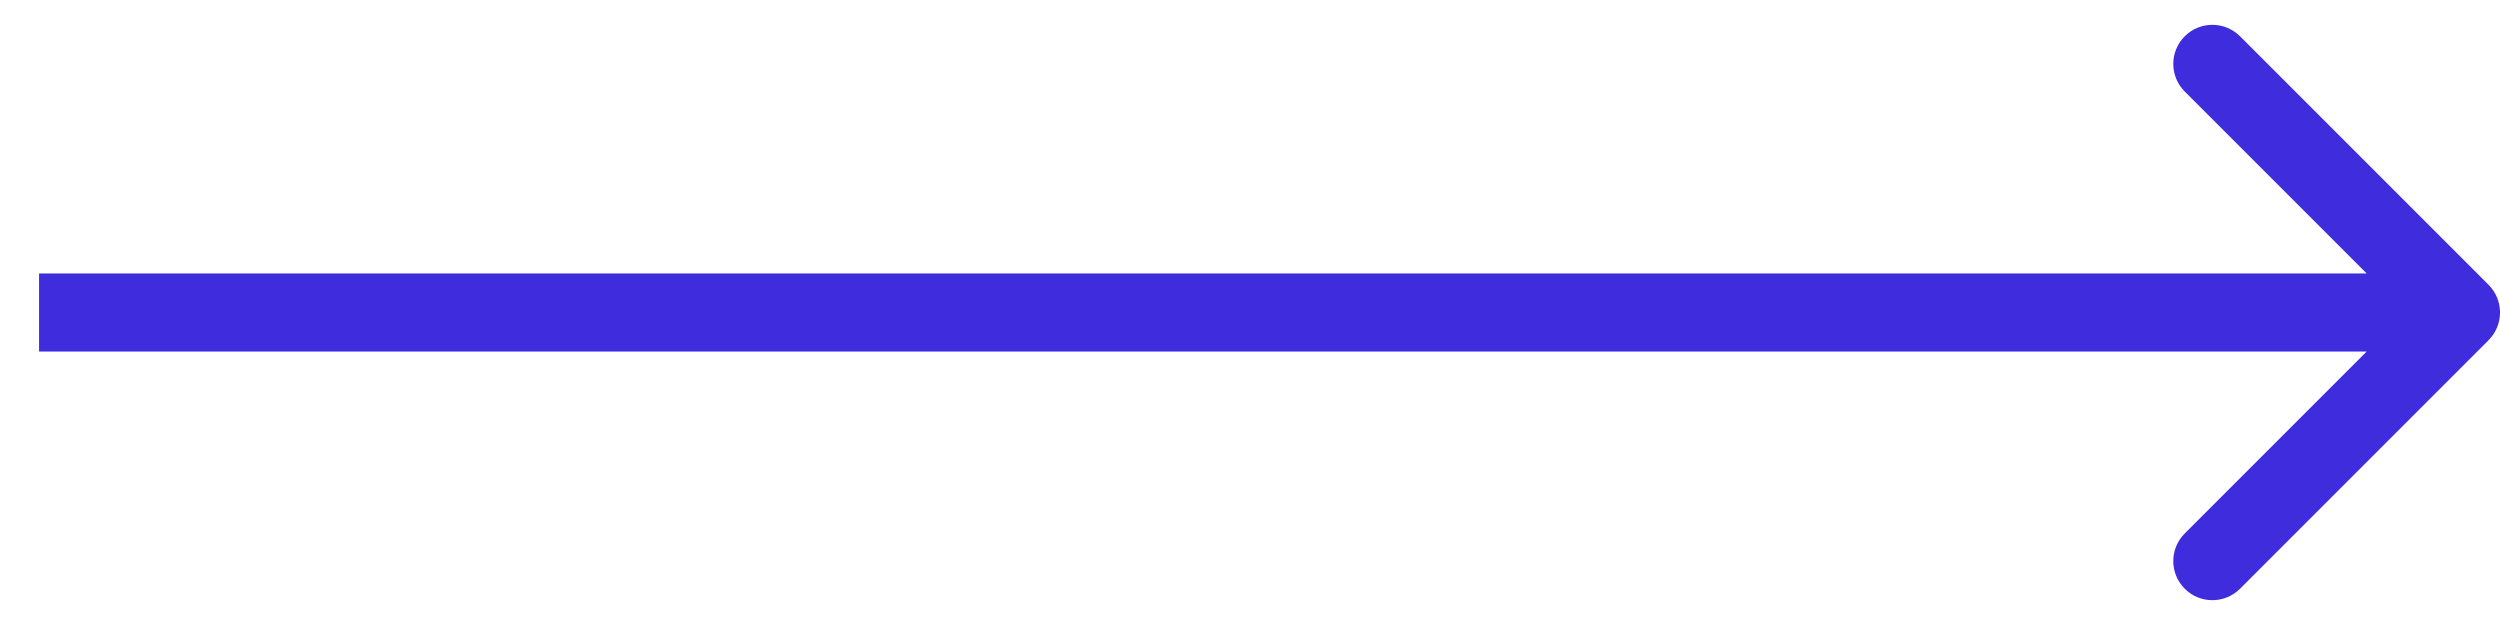
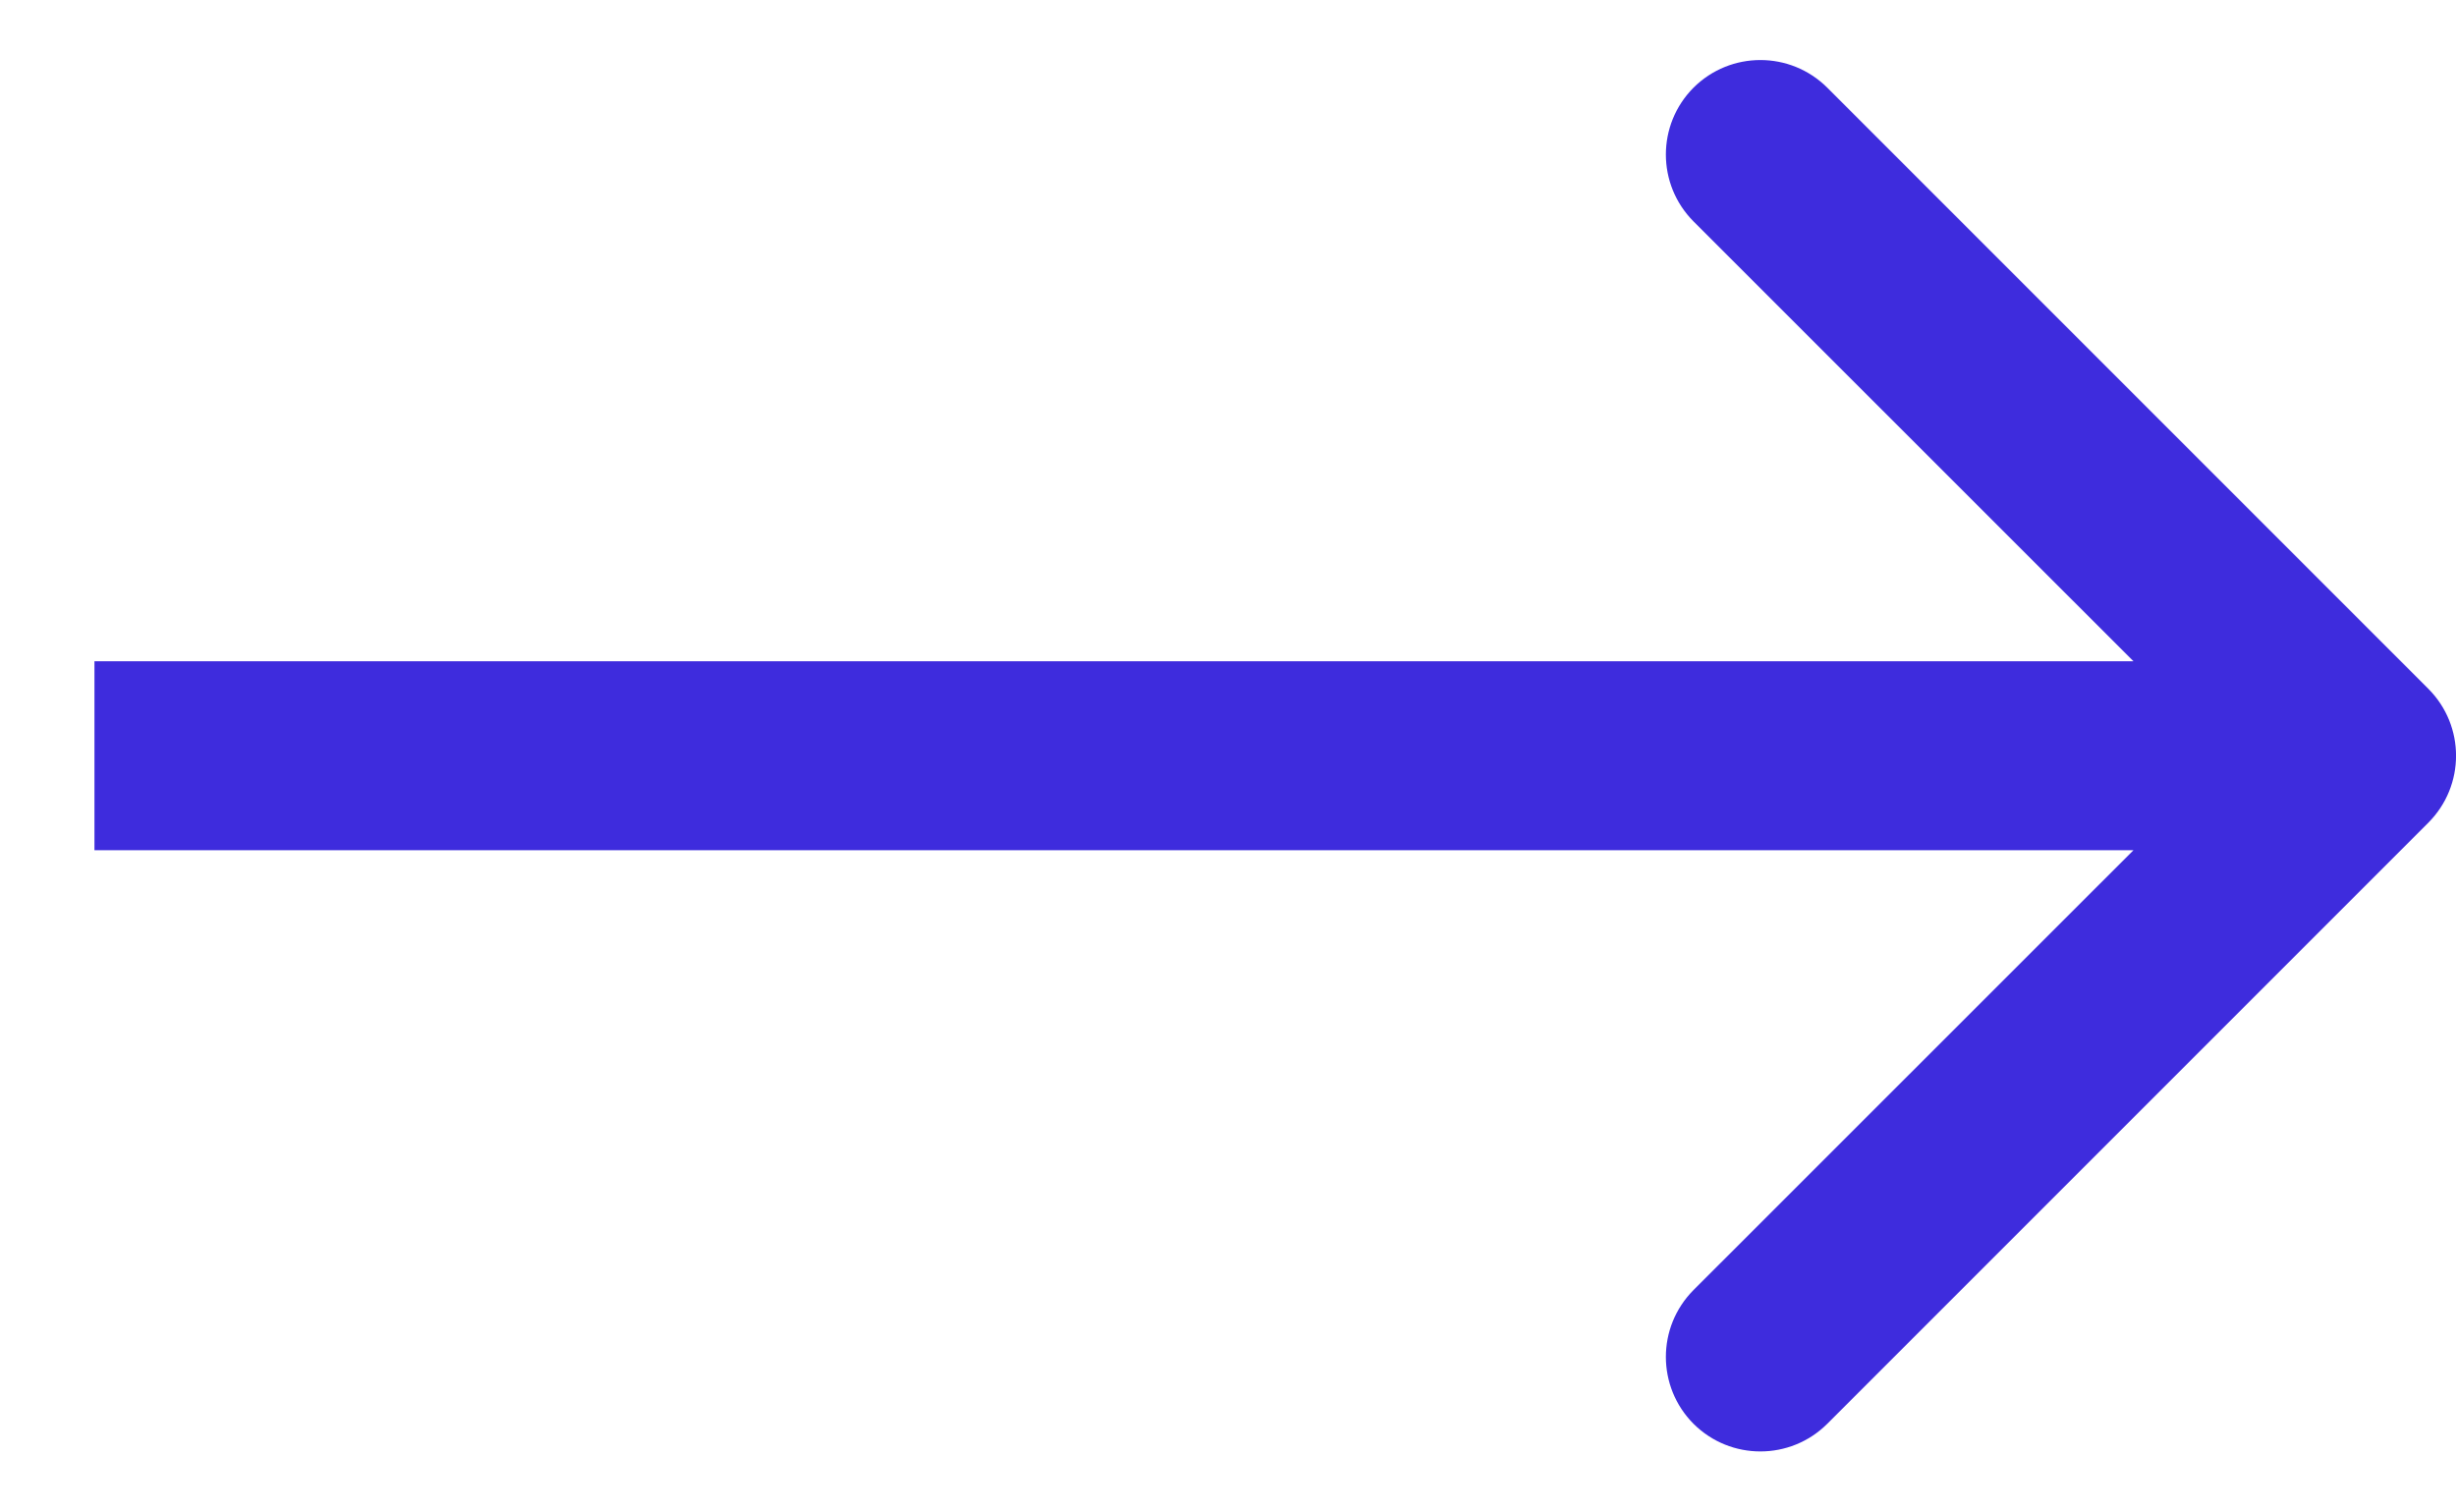
- <svg xmlns="http://www.w3.org/2000/svg" width="32" height="8" viewBox="0 0 32 8" fill="none">
-   <path d="M31.854 4.354C32.049 4.158 32.049 3.842 31.854 3.646L28.672 0.464C28.476 0.269 28.16 0.269 27.965 0.464C27.769 0.66 27.769 0.976 27.965 1.172L30.793 4L27.965 6.828C27.769 7.024 27.769 7.34 27.965 7.536C28.16 7.731 28.476 7.731 28.672 7.536L31.854 4.354ZM0.5 4.5H31.5V3.5H0.5V4.5Z" fill="#3E2CDD" />
+ <svg xmlns="http://www.w3.org/2000/svg" width="13" height="8" viewBox="0 0 13 8" fill="none">
+   <path d="M12.854 4.354C13.049 4.158 13.049 3.842 12.854 3.646L9.672 0.464C9.476 0.269 9.16 0.269 8.964 0.464C8.769 0.66 8.769 0.976 8.964 1.172L11.793 4L8.964 6.828C8.769 7.024 8.769 7.34 8.964 7.536C9.16 7.731 9.476 7.731 9.672 7.536L12.854 4.354ZM0.5 4.5H12.5V3.5H0.5V4.5Z" fill="#3E2CDD" />
</svg>
